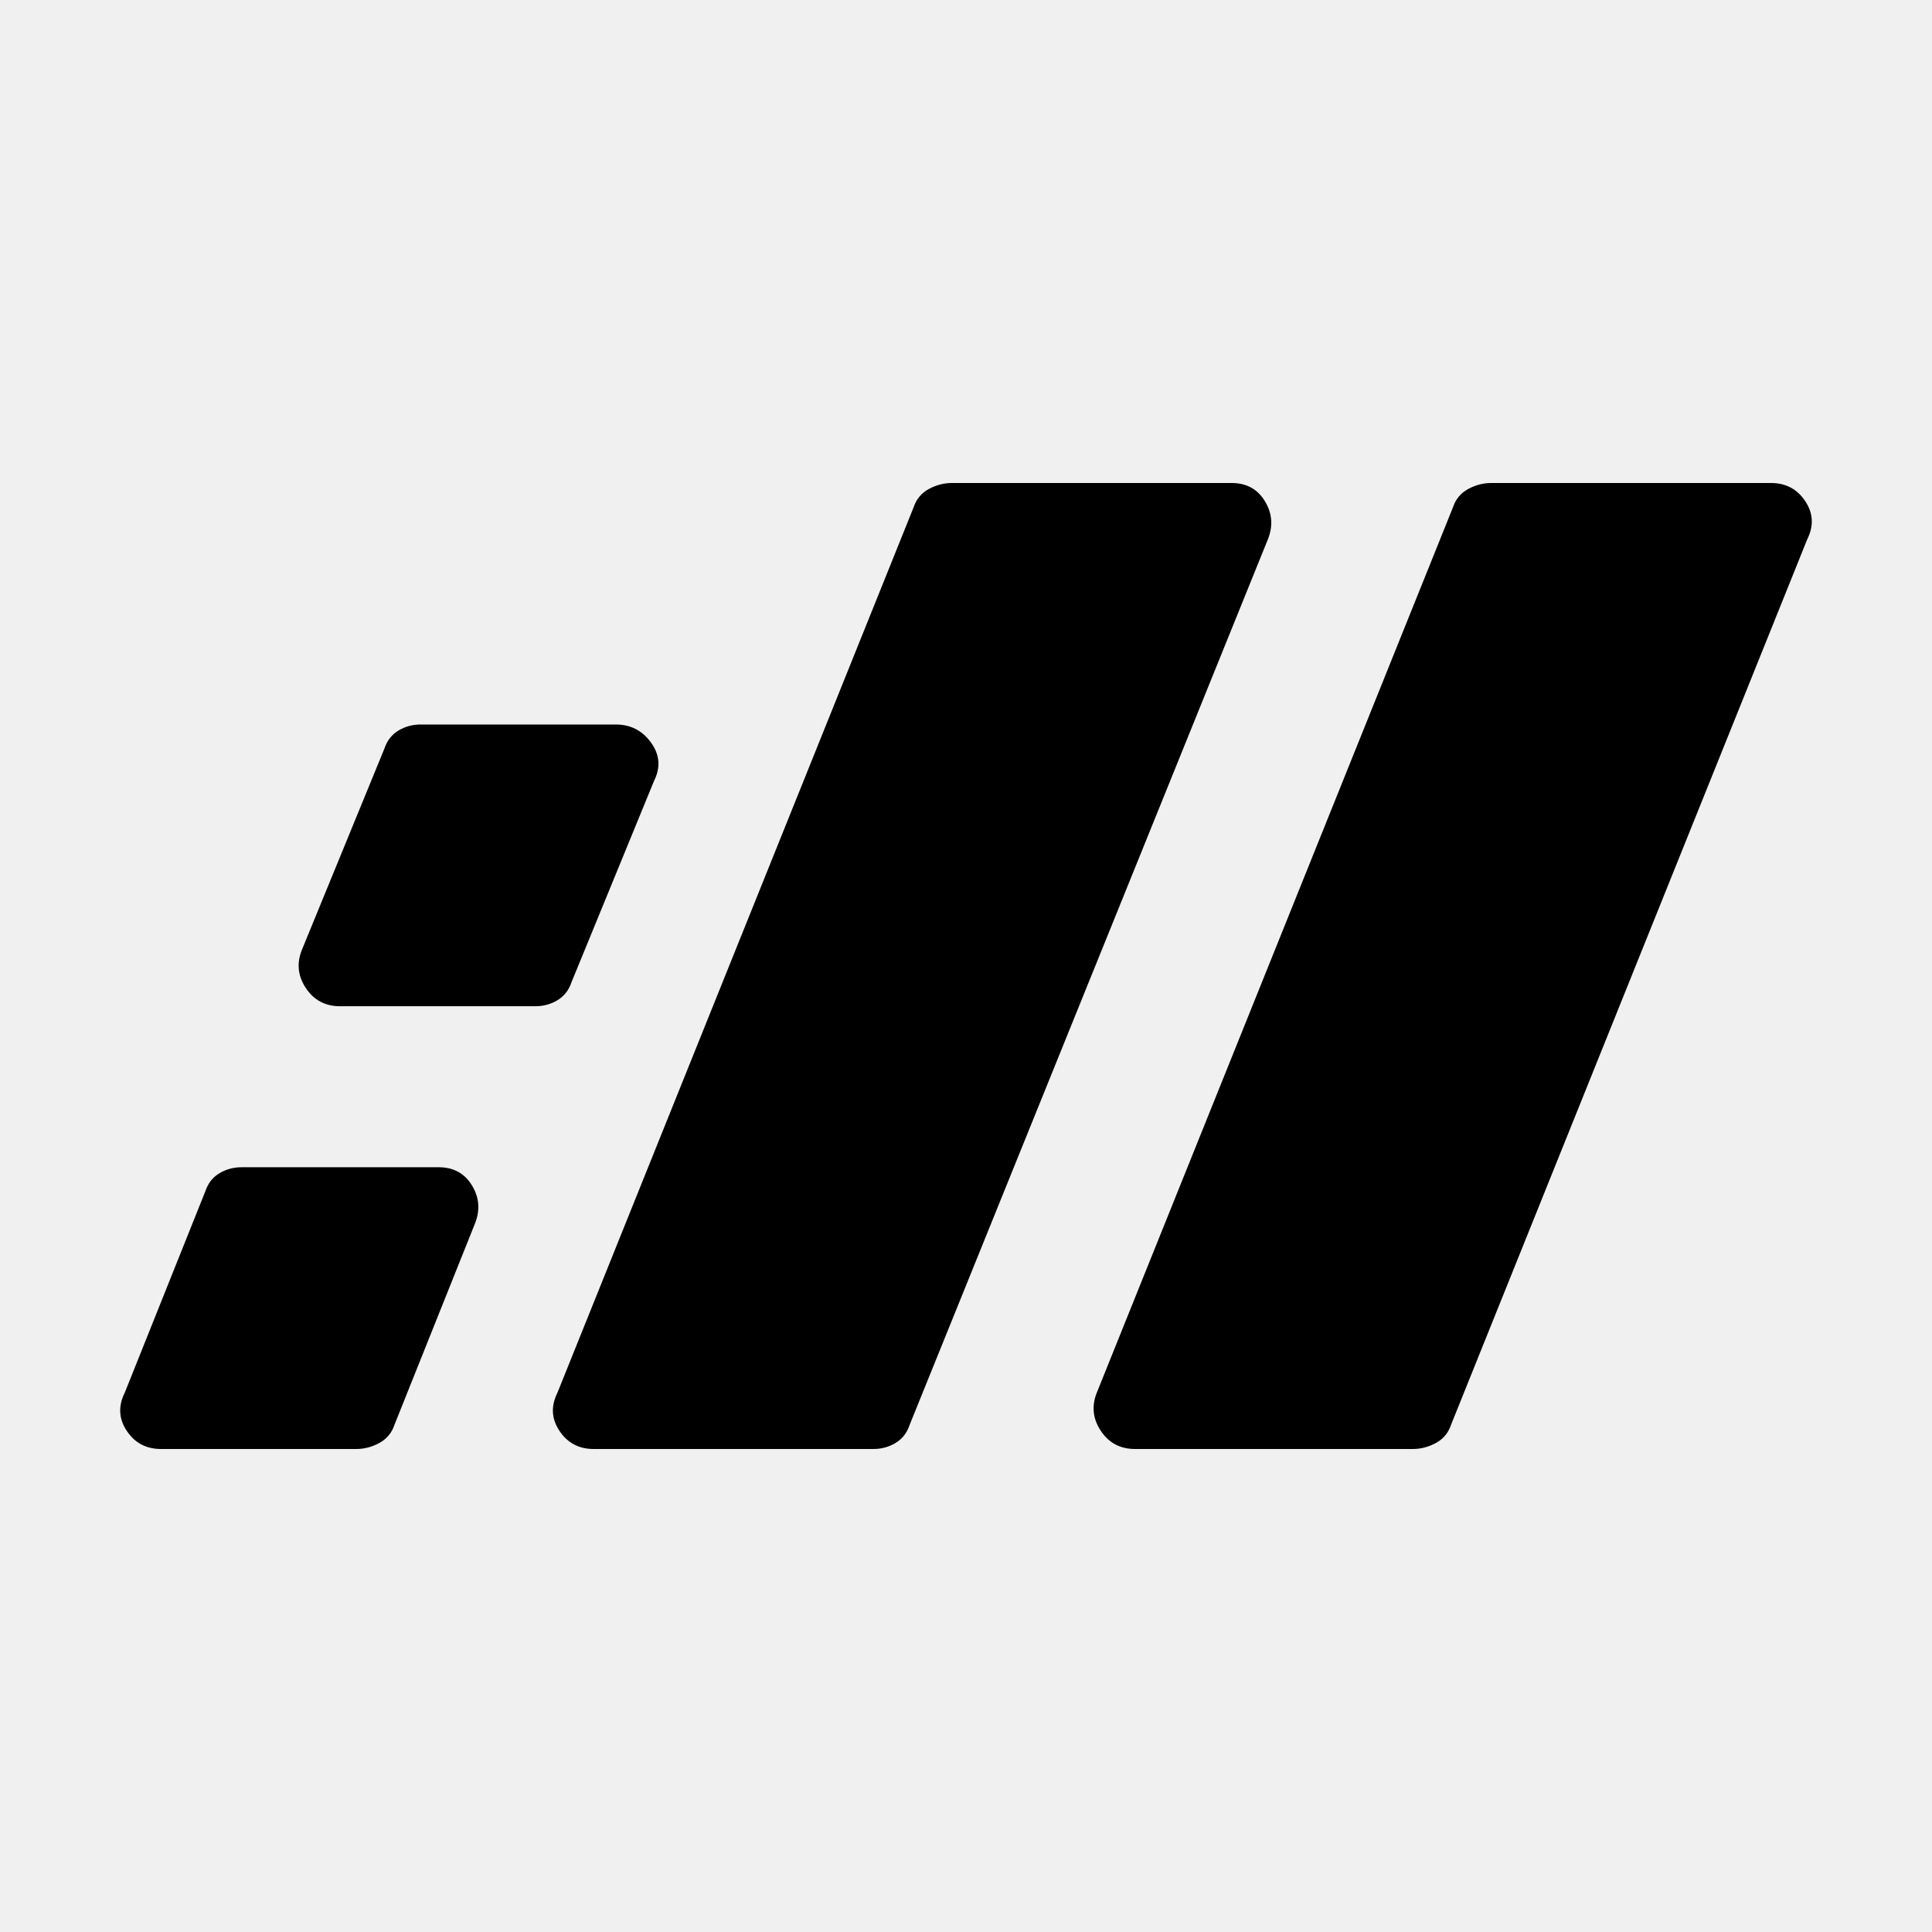
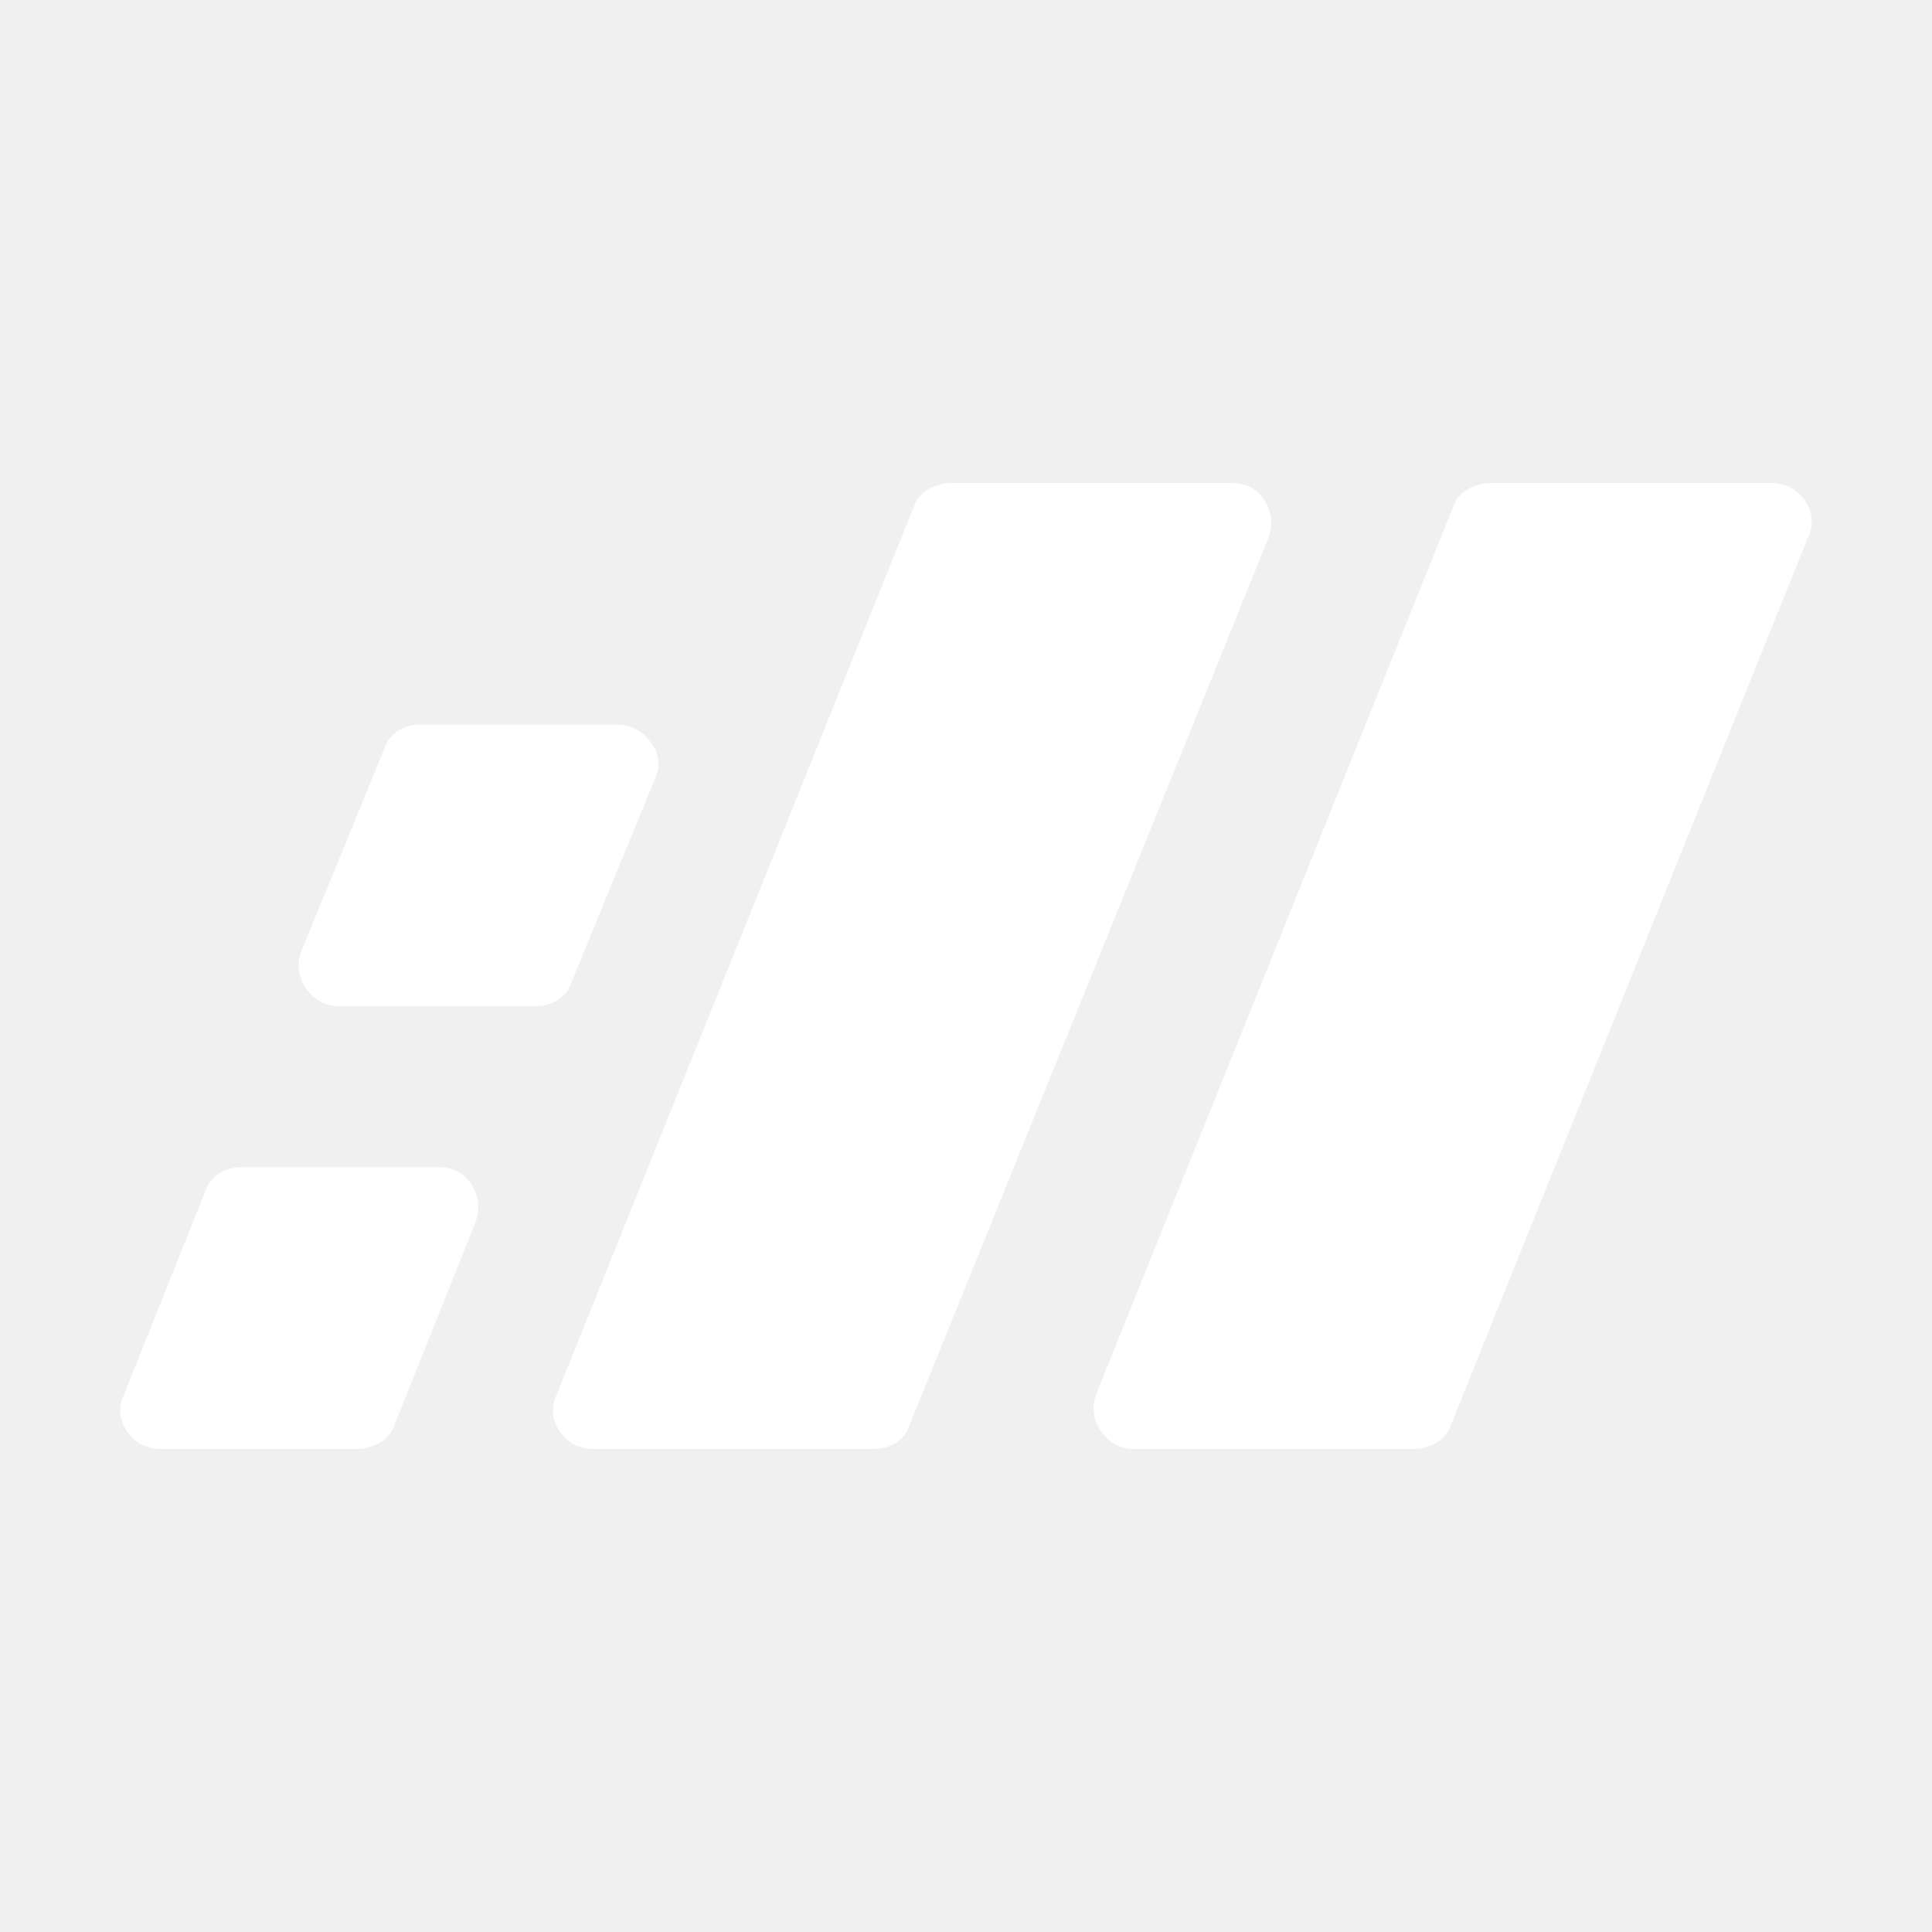
- <svg xmlns="http://www.w3.org/2000/svg" height="48" width="48">
+ <svg xmlns="http://www.w3.org/2000/svg" fill="#fff" height="48" width="48">
  <path d="M28.2 36Q27.65 36 27.35 35.55Q27.05 35.1 27.25 34.6L36.1 12.6Q36.2 12.3 36.475 12.15Q36.75 12 37.05 12H44Q44.55 12 44.85 12.45Q45.15 12.9 44.9 13.4L36.05 35.4Q35.95 35.7 35.675 35.85Q35.4 36 35.1 36ZM14.75 36Q14.2 36 13.9 35.55Q13.6 35.1 13.85 34.6L22.7 12.6Q22.8 12.3 23.075 12.15Q23.35 12 23.65 12H30.6Q31.15 12 31.425 12.45Q31.7 12.9 31.5 13.4L22.6 35.4Q22.5 35.7 22.25 35.85Q22 36 21.7 36ZM8.45 25Q7.9 25 7.6 24.55Q7.3 24.1 7.5 23.6L9.55 18.6Q9.65 18.3 9.9 18.15Q10.15 18 10.45 18H15.3Q15.85 18 16.175 18.45Q16.5 18.9 16.25 19.4L14.2 24.4Q14.1 24.7 13.85 24.85Q13.6 25 13.3 25ZM4 36Q3.45 36 3.15 35.55Q2.85 35.1 3.1 34.6L5.1 29.6Q5.2 29.3 5.45 29.15Q5.7 29 6 29H10.9Q11.45 29 11.725 29.45Q12 29.9 11.8 30.4L9.8 35.4Q9.7 35.7 9.425 35.85Q9.15 36 8.85 36Z" />
</svg>
